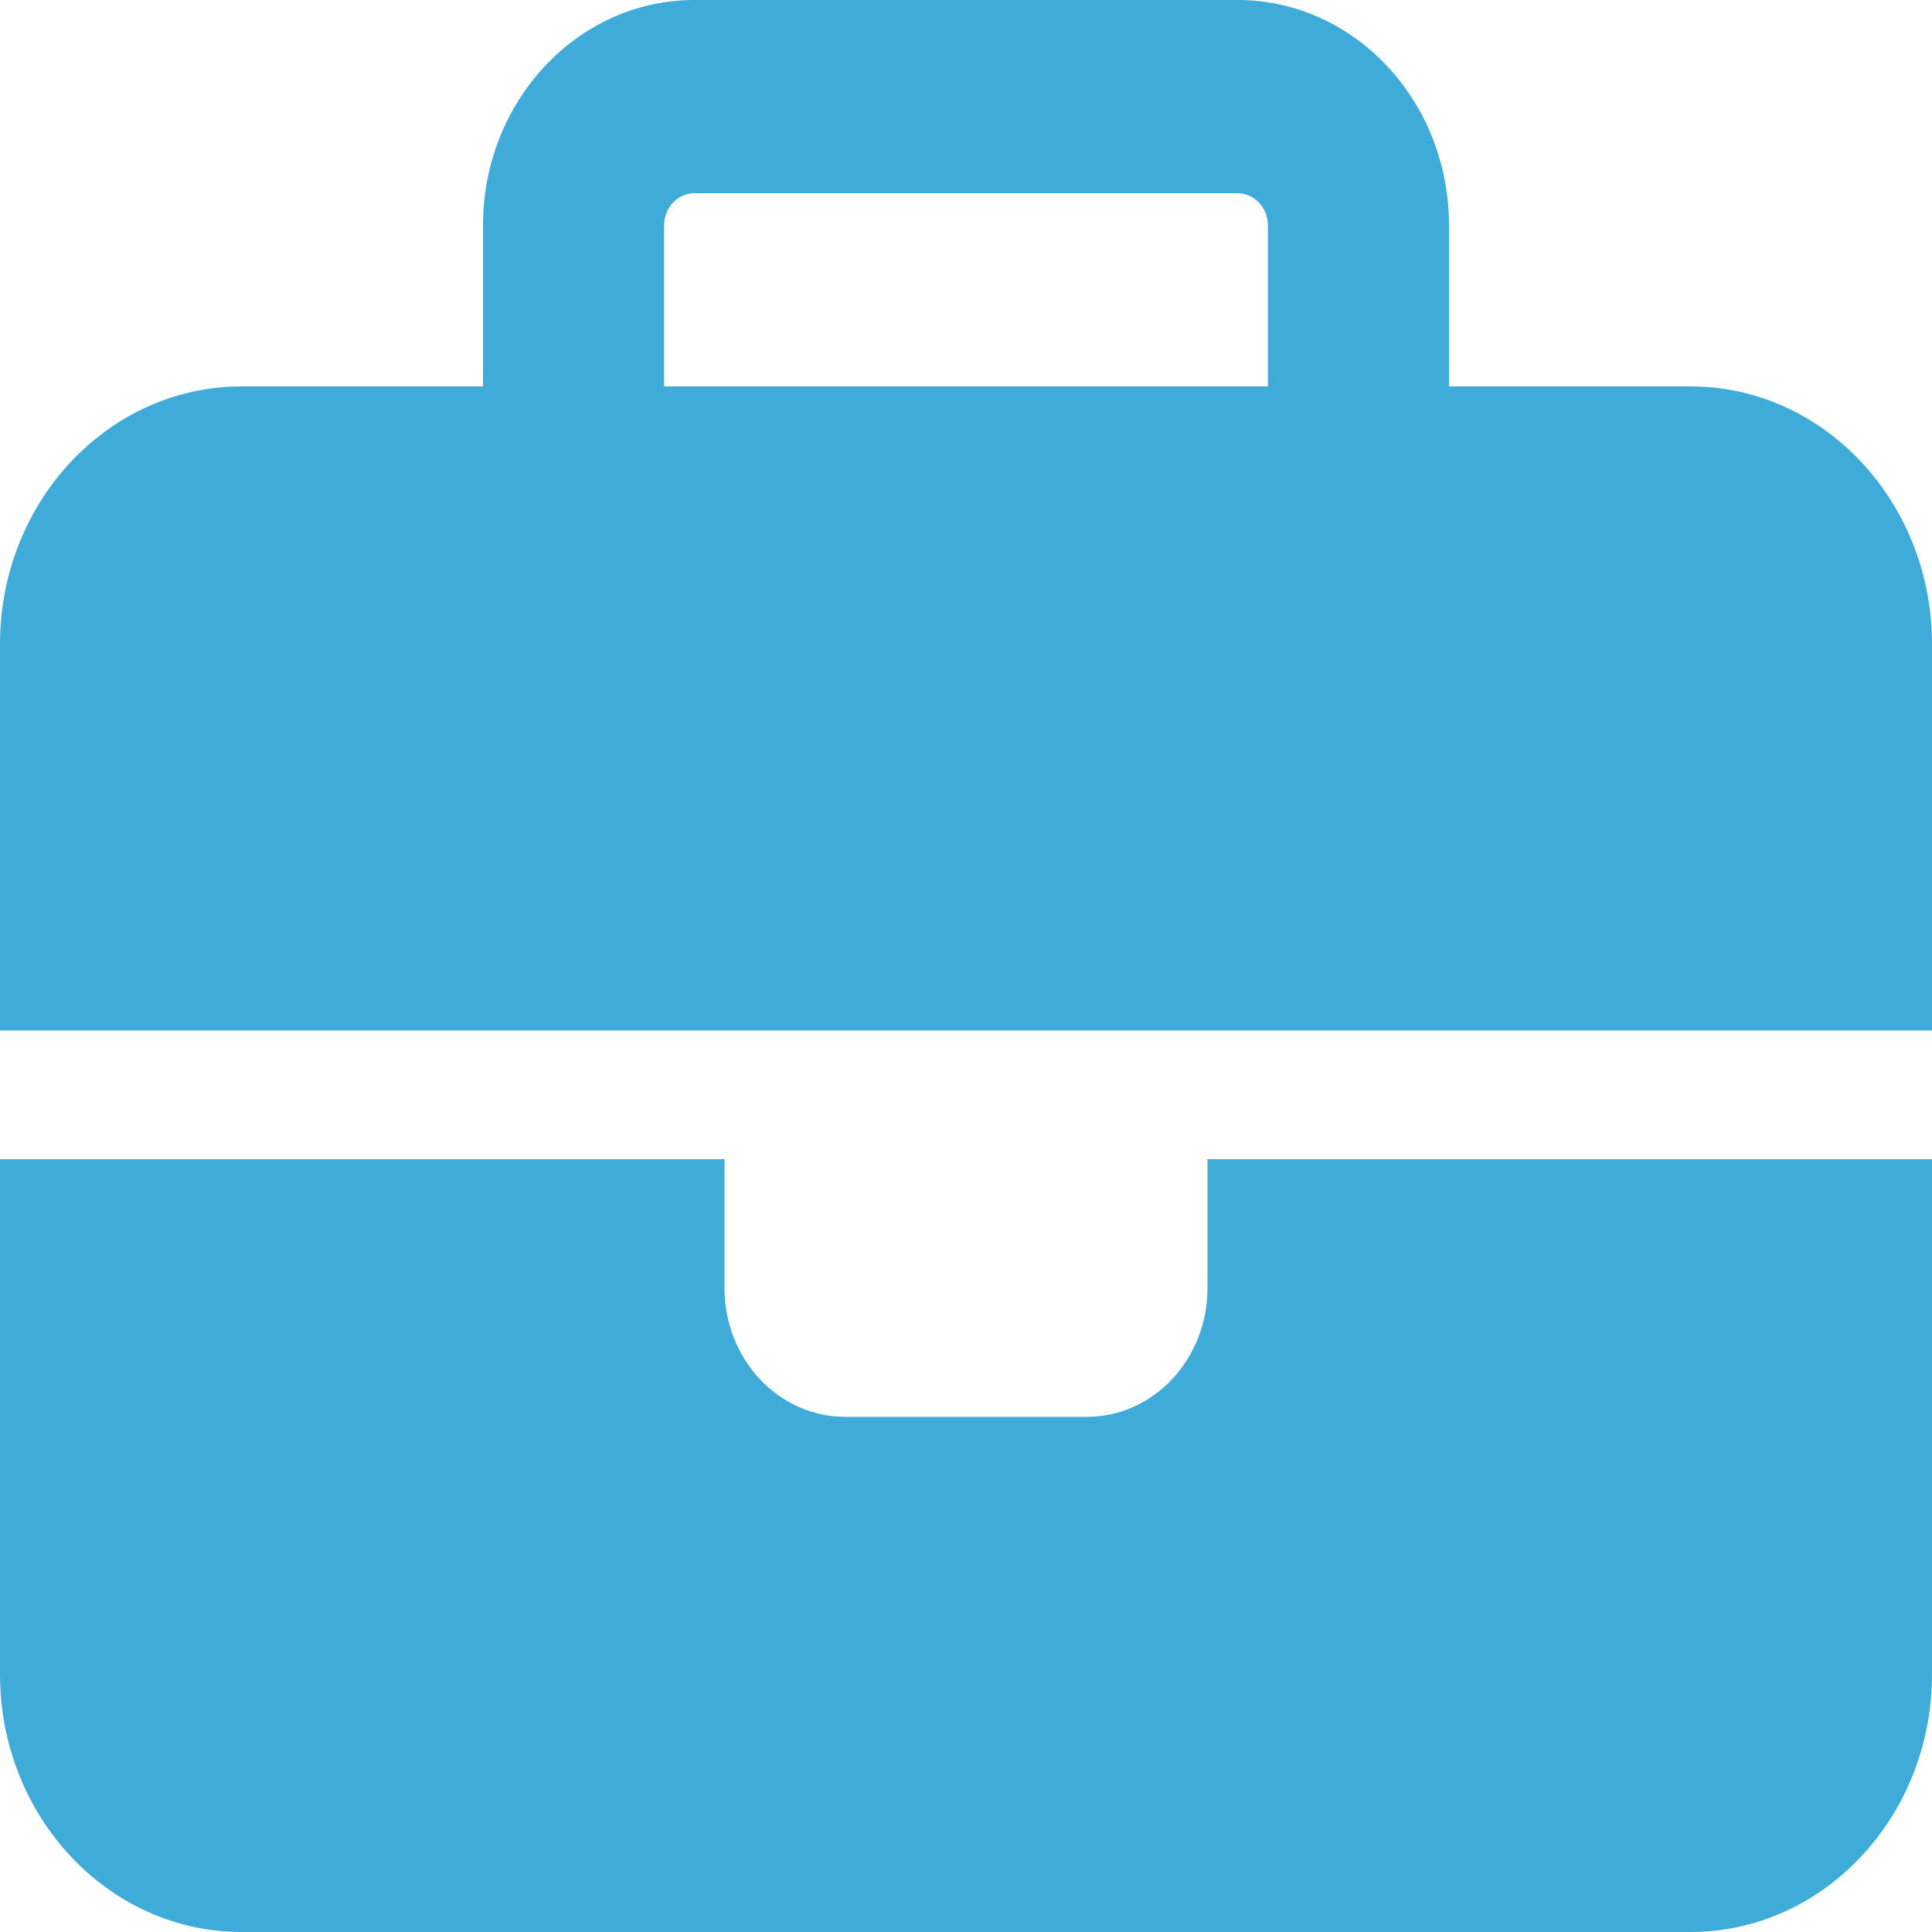
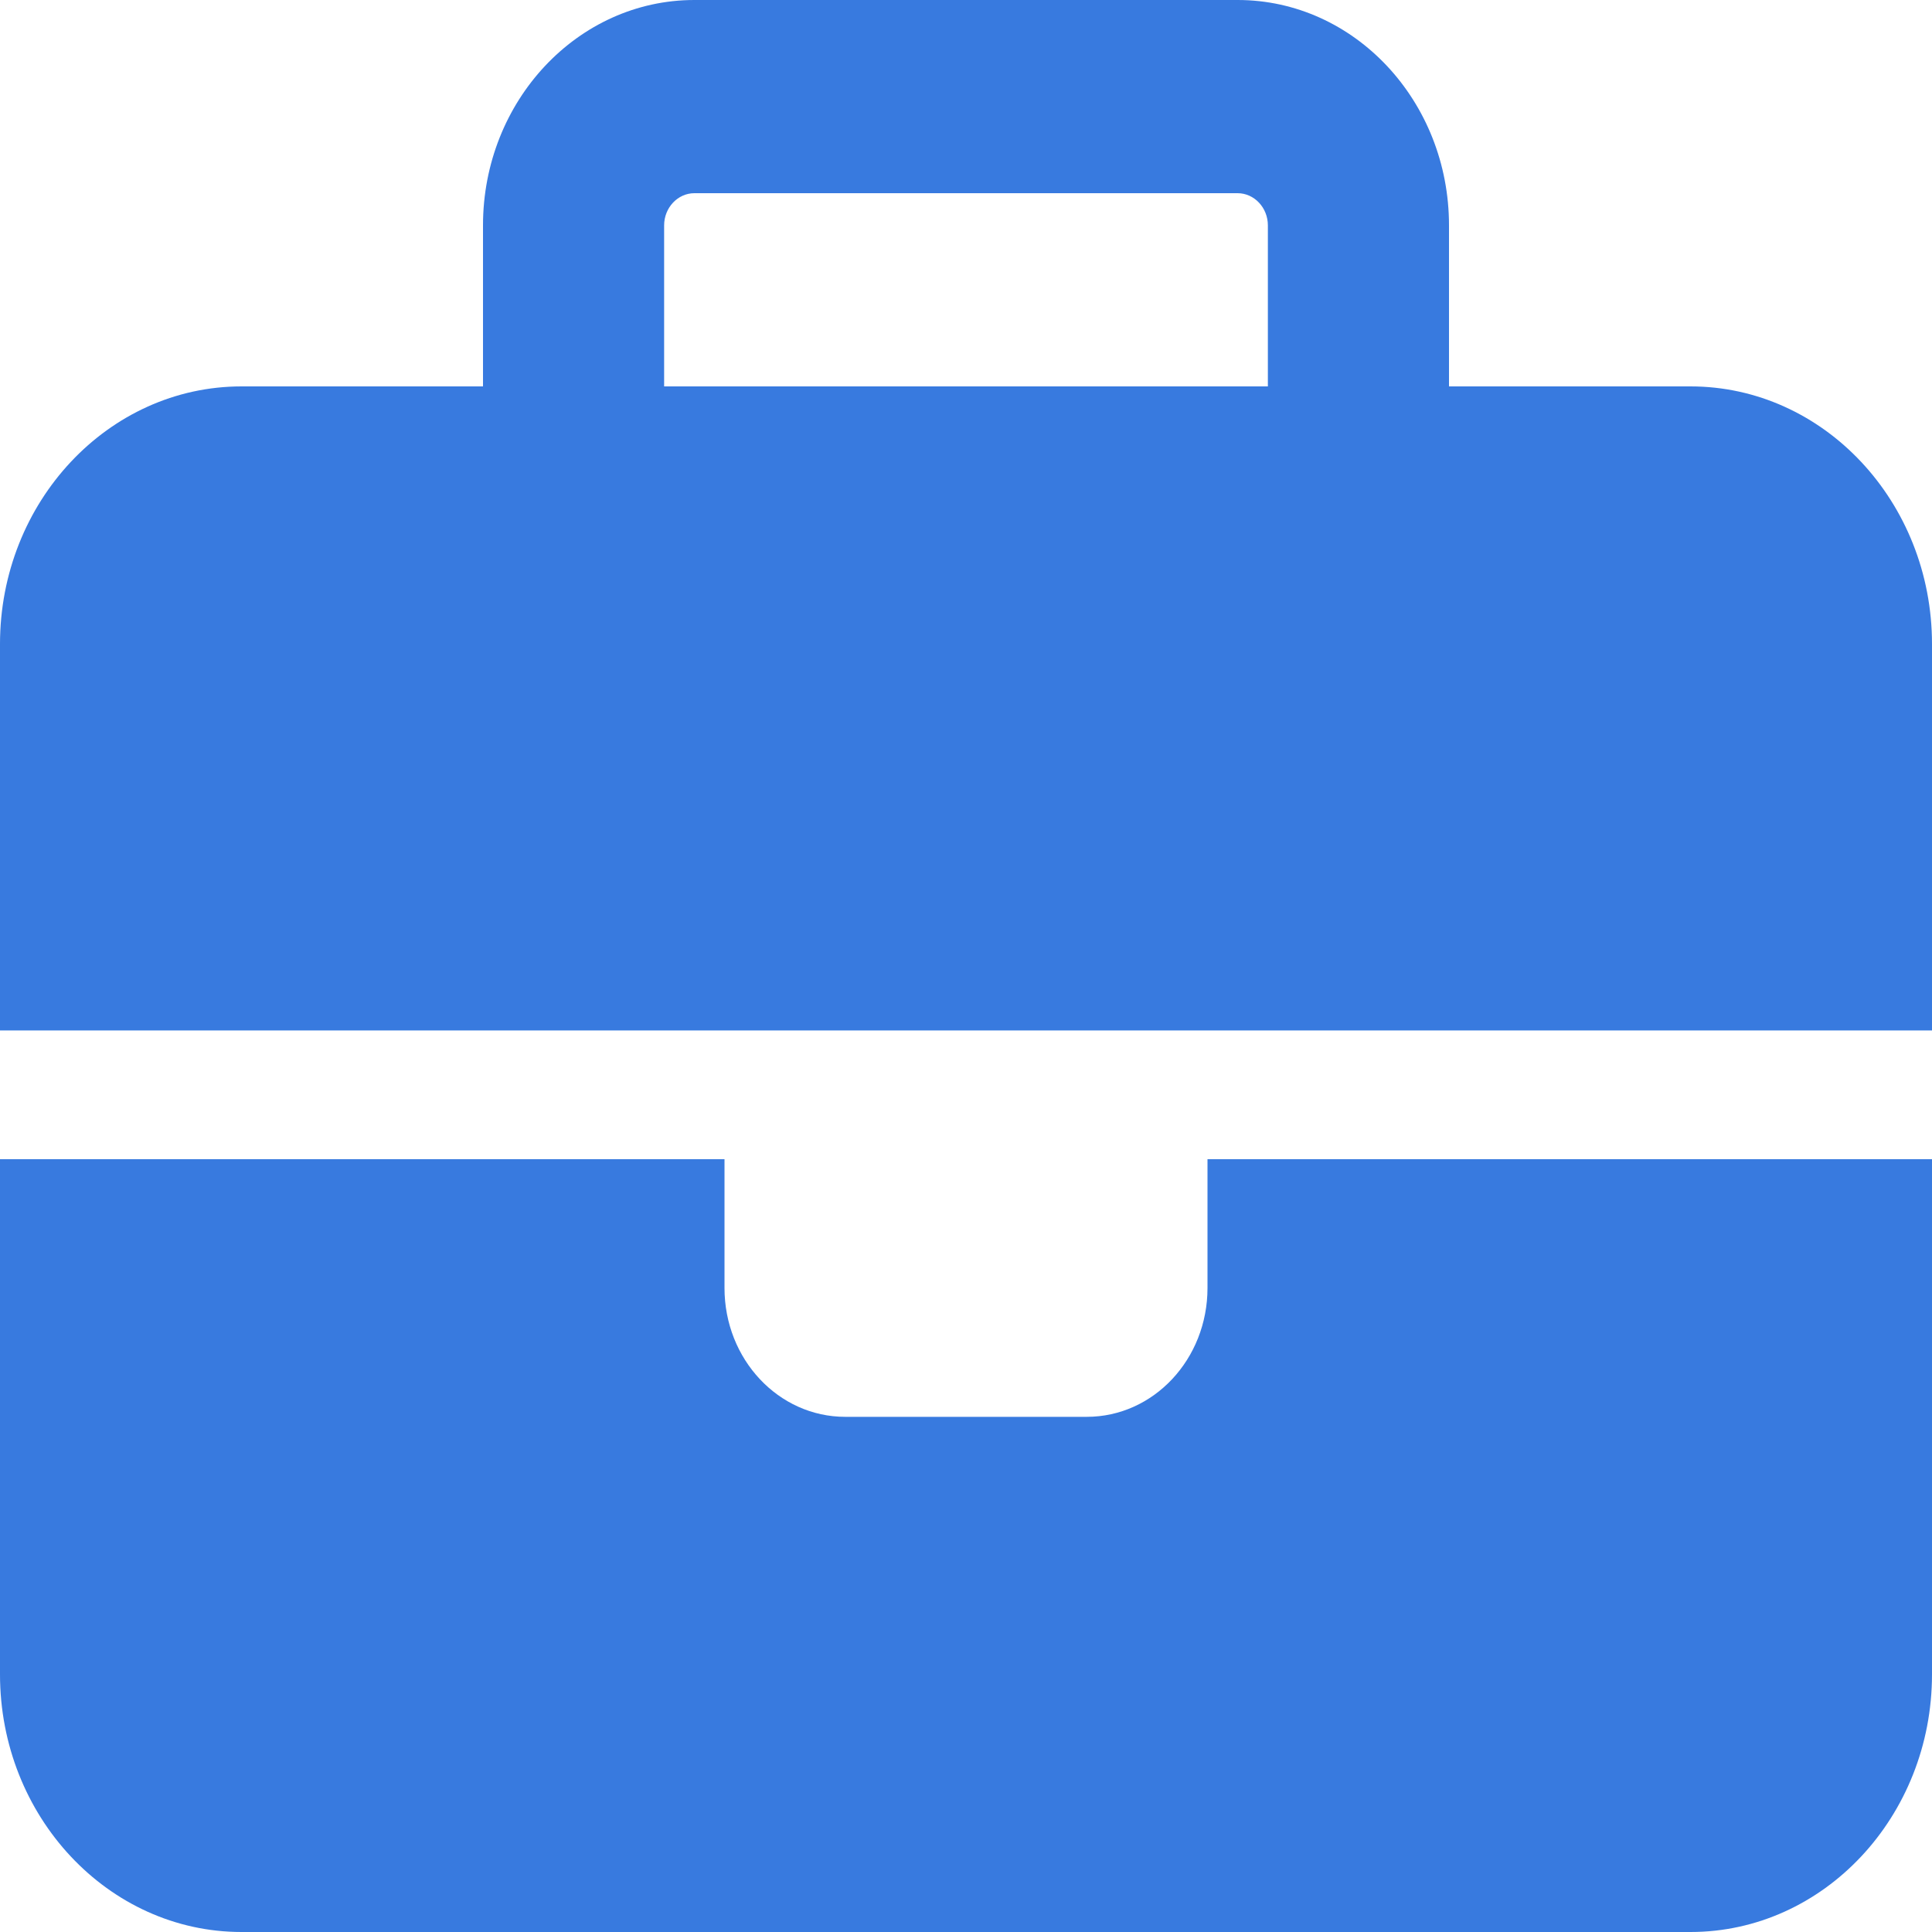
<svg xmlns="http://www.w3.org/2000/svg" width="20" height="20" viewBox="0 0 20 20" fill="none">
-   <path d="M7.188 2H12.812C12.984 2 13.125 2.15 13.125 2.333V4H6.875V2.333C6.875 2.15 7.016 2 7.188 2ZM5 2.333V4H2.5C1.121 4 0 5.196 0 6.667V10.667H7.5H12.5H20V6.667C20 5.196 18.879 4 17.5 4H15V2.333C15 1.046 14.02 0 12.812 0H7.188C5.98 0 5 1.046 5 2.333ZM20 12H12.5V13.333C12.5 14.071 11.941 14.667 11.25 14.667H8.75C8.059 14.667 7.5 14.071 7.5 13.333V12H0V17.333C0 18.804 1.121 20 2.5 20H17.5C18.879 20 20 18.804 20 17.333V12Z" fill="#3FABD9" />
+   <path d="M7.188 2H12.812C12.984 2 13.125 2.15 13.125 2.333V4H6.875V2.333C6.875 2.15 7.016 2 7.188 2ZM5 2.333V4H2.5C1.121 4 0 5.196 0 6.667V10.667H7.5H12.5H20V6.667C20 5.196 18.879 4 17.5 4H15V2.333C15 1.046 14.02 0 12.812 0H7.188C5.98 0 5 1.046 5 2.333ZM20 12H12.5V13.333C12.5 14.071 11.941 14.667 11.25 14.667H8.75C8.059 14.667 7.5 14.071 7.5 13.333V12H0V17.333C0 18.804 1.121 20 2.5 20H17.5C18.879 20 20 18.804 20 17.333V12Z" fill="#387ADF" />
</svg>
